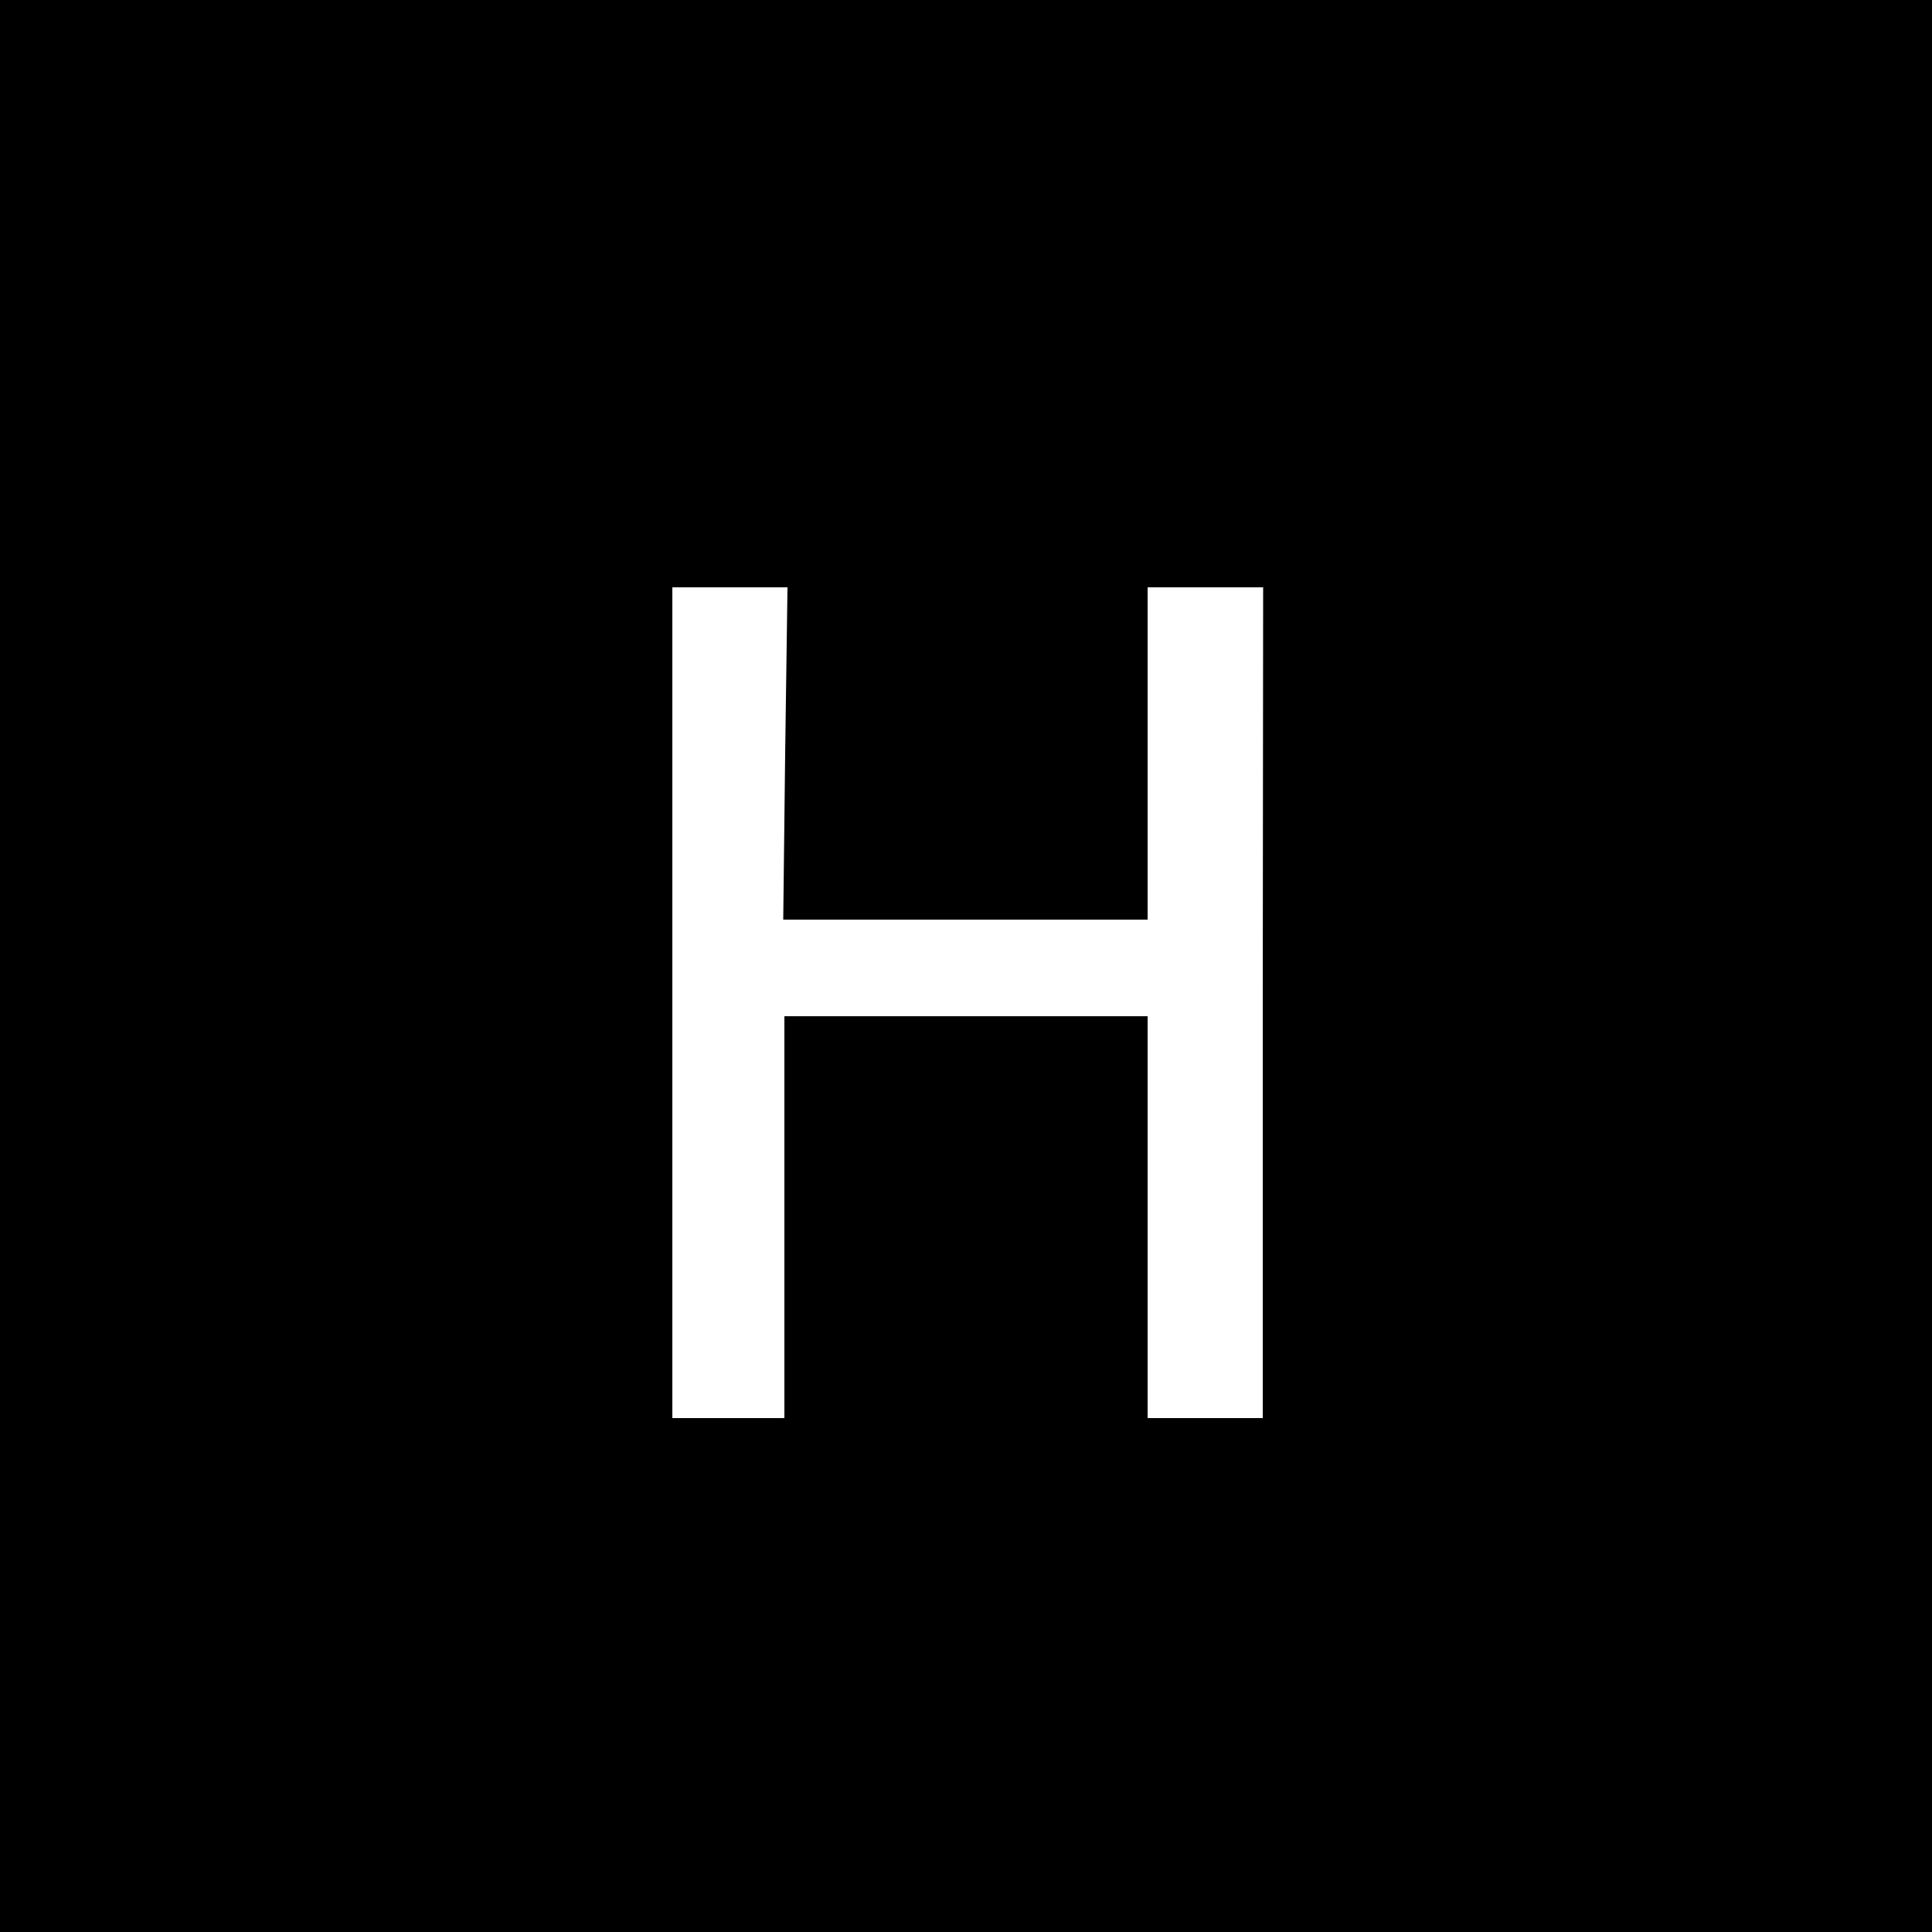
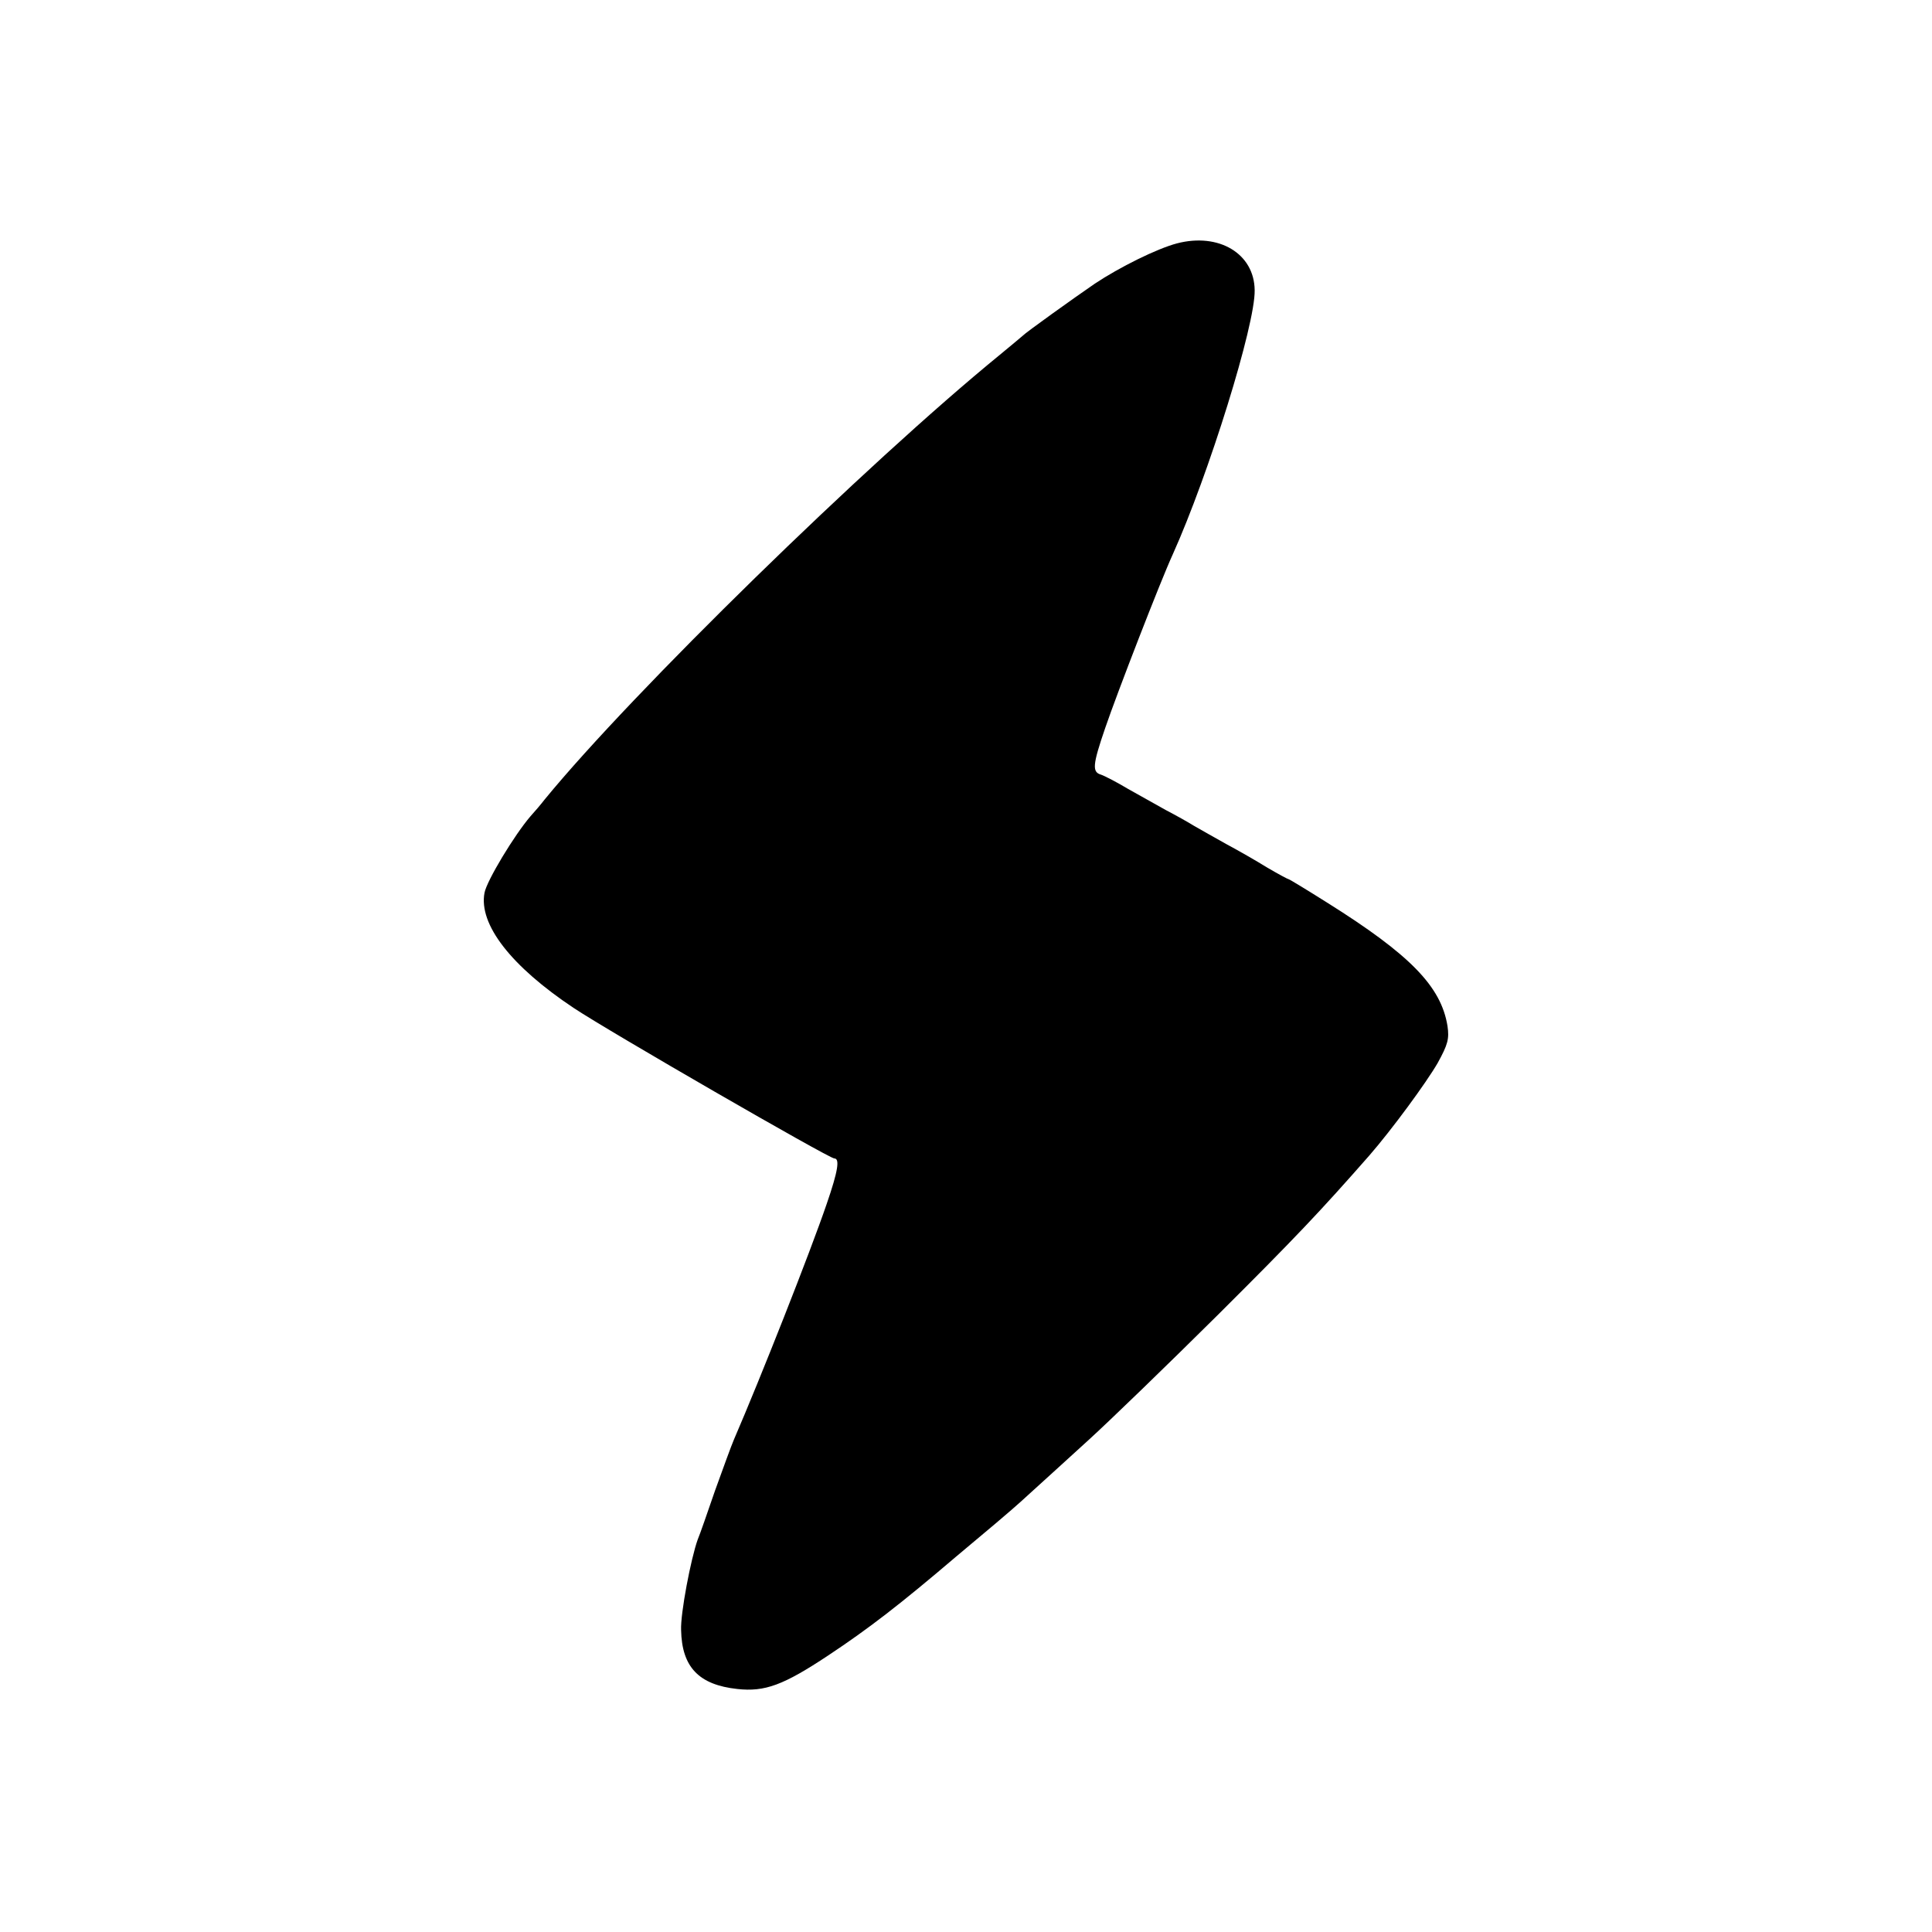
- <svg xmlns="http://www.w3.org/2000/svg" version="1" width="666.667" height="666.667" viewBox="0 0 500 500">
-   <path d="M0 250v250h500V0H0v250zm203.2-55l-.5 43H297v-86h29.9l-.1 107.5V367H297V263h-94v104h-29V152h29.8l-.6 43z" />
+ <svg xmlns="http://www.w3.org/2000/svg" version="1.0" width="512pt" height="512pt" viewBox="0 0 512 512" preserveAspectRatio="xMidYMid meet">
+   <g transform="translate(0,512) scale(0.1,-0.1)" fill="#000000" stroke="none">
+     <path d="M3119 4475 c-53 -14 -152 -63 -218 -107 -54 -37 -184 -130 -191 -138 -3 -3 -30 -25 -60 -50 -355 -290 -974 -895 -1206 -1178 -10 -13 -27 -33 -38 -45 -43 -50 -116 -171 -122 -203 -16 -84 71 -195 236 -305 93 -62 677 -399 691 -399 15 0 10 -33 -20 -120 -44 -129 -176 -463 -246 -625 -7 -16 -29 -77 -50 -135 -20 -58 -40 -116 -46 -130 -18 -50 -46 -196 -44 -240 2 -98 47 -145 149 -156 73 -8 122 10 241 89 107 71 190 135 339 262 39 33 87 73 106 89 19 16 60 51 90 79 30 27 100 91 155 141 55 50 208 198 340 329 208 207 275 278 404 425 60 69 151 193 181 245 27 49 31 64 26 98 -17 105 -99 189 -319 327 -54 34 -100 62 -102 62 -2 0 -28 14 -57 31 -29 18 -78 46 -108 62 -30 17 -68 38 -85 48 -16 10 -50 29 -75 42 -25 14 -70 39 -100 56 -30 18 -63 35 -72 38 -24 7 -23 25 11 124 31 91 146 388 179 460 95 211 219 609 217 700 -1 97 -95 153 -206 124z" />
+   </g>
</svg>
